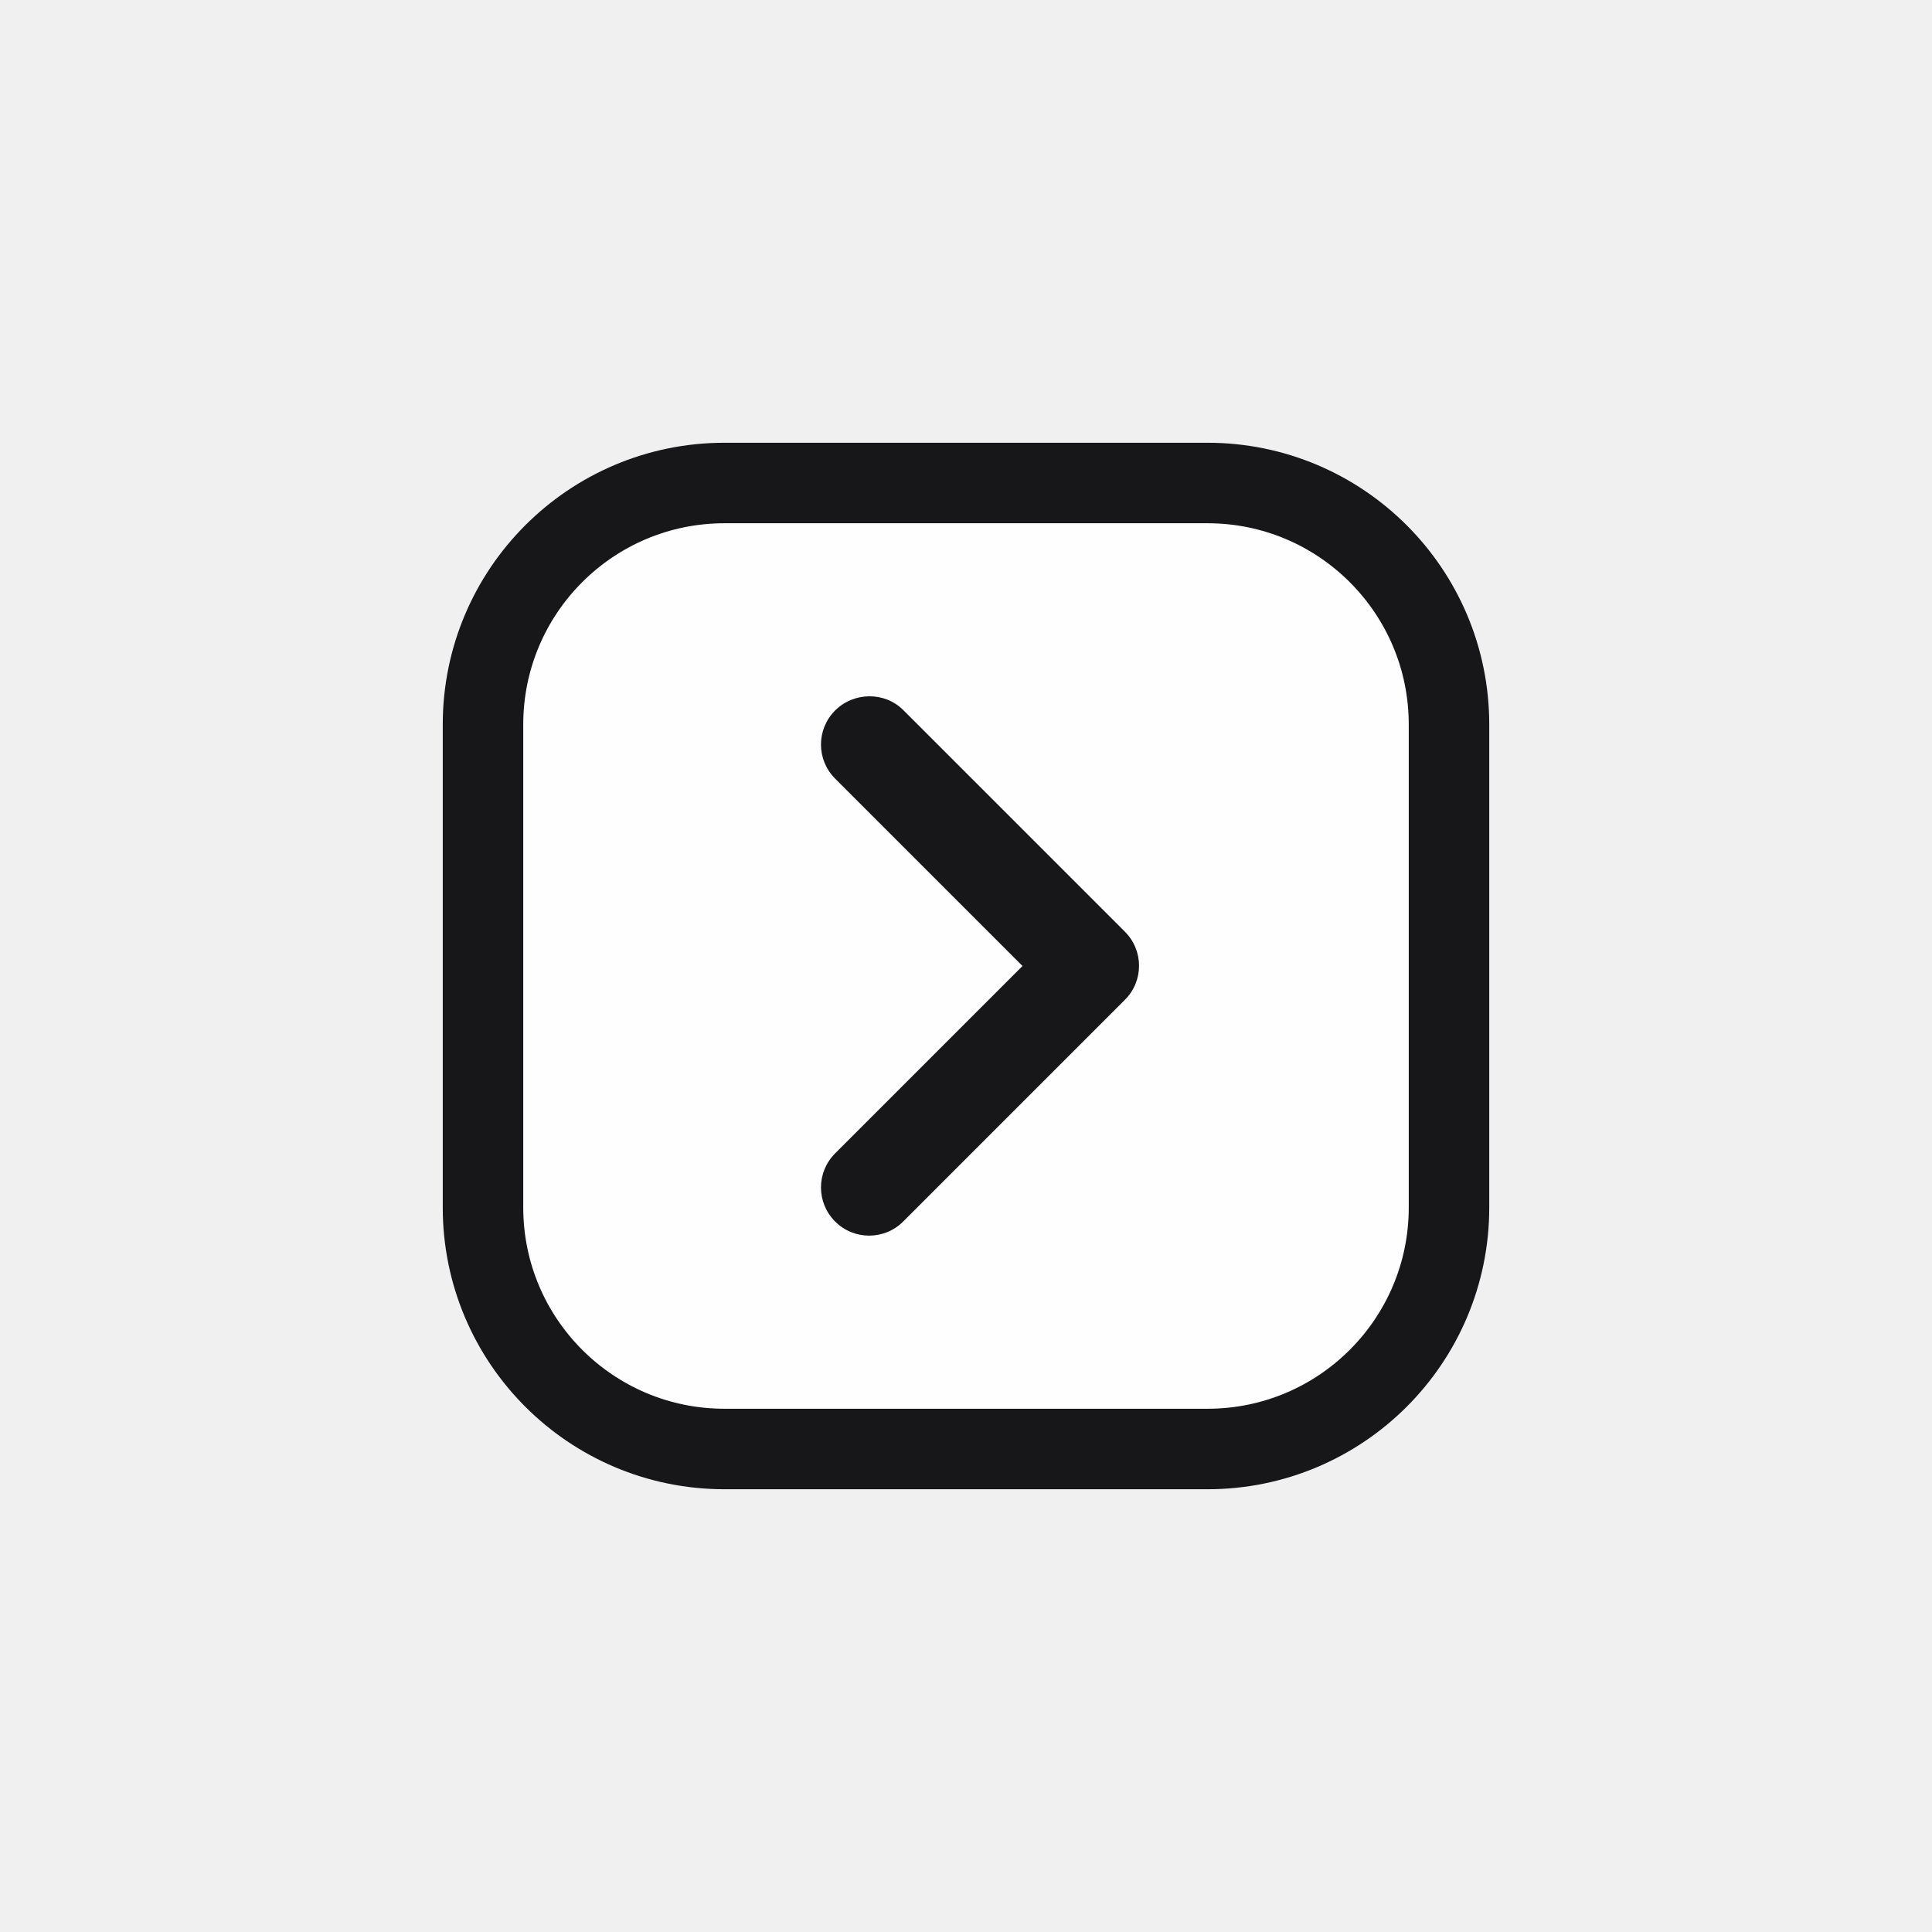
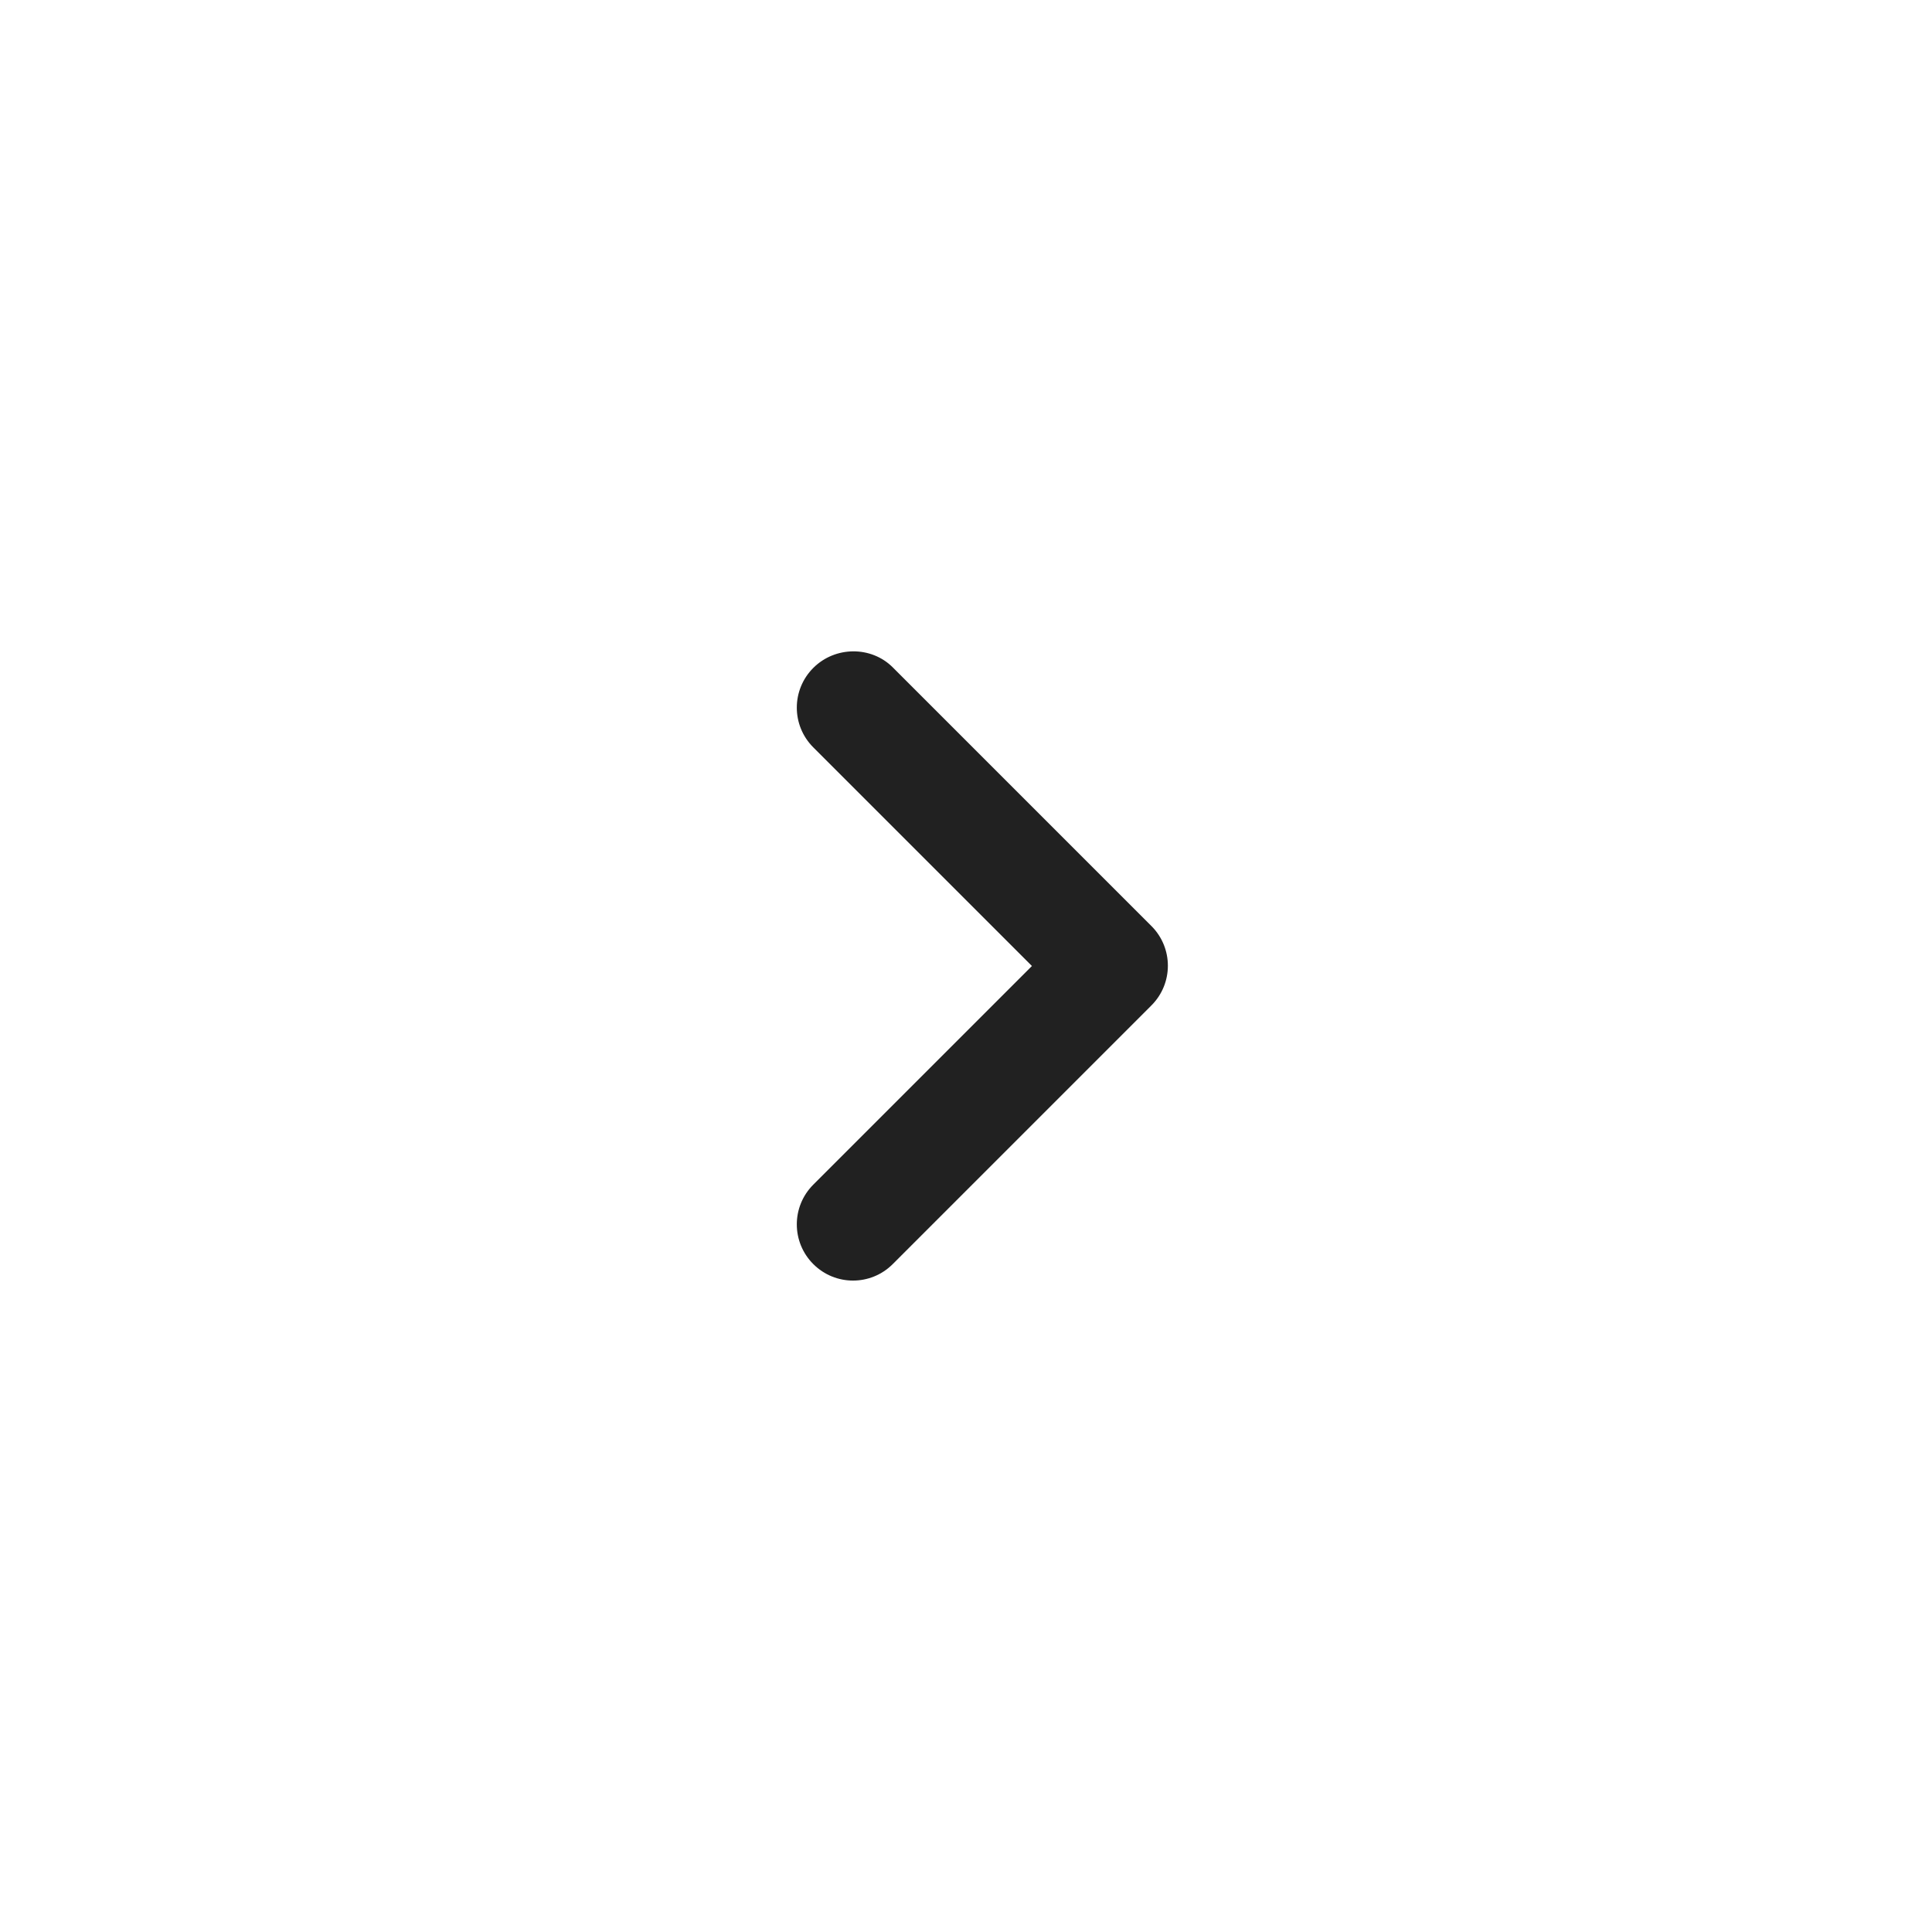
- <svg xmlns="http://www.w3.org/2000/svg" viewBox="0 0 24 24" fill="#171719">
-   <g>
-     <rect transform="translate(12 12) scale(0.5) translate(-12 -12)" width="24" height="24" fill="#fefefe" stroke="#171719" stroke-width="2" rx="6" />
-     <path d="M9.29 6.71c-.39.39-.39 1.02 0 1.41L13.17 12l-3.88 3.88c-.39.39-.39 1.02 0 1.41.39.39 1.02.39 1.41 0l4.59-4.59c.39-.39.39-1.02 0-1.41L10.7 6.7c-.38-.38-1.02-.38-1.41.01z" transform="translate(12 12) scale(0.6) translate(-12 -12)" />
-   </g>
+ <svg xmlns="http://www.w3.org/2000/svg" viewBox="0 0 24 24" fill="#000000">
+   <rect width="24" height="24" fill="#ffffff" />
+   <path opacity="0.87" d="M9.29 6.71c-.39.39-.39 1.02 0 1.41L13.17 12l-3.88 3.88c-.39.39-.39 1.02 0 1.41.39.39 1.02.39 1.41 0l4.59-4.59c.39-.39.39-1.02 0-1.41L10.7 6.7c-.38-.38-1.02-.38-1.41.01z" transform="translate(12 12) scale(0.7) translate(-12 -12)" />
</svg>
